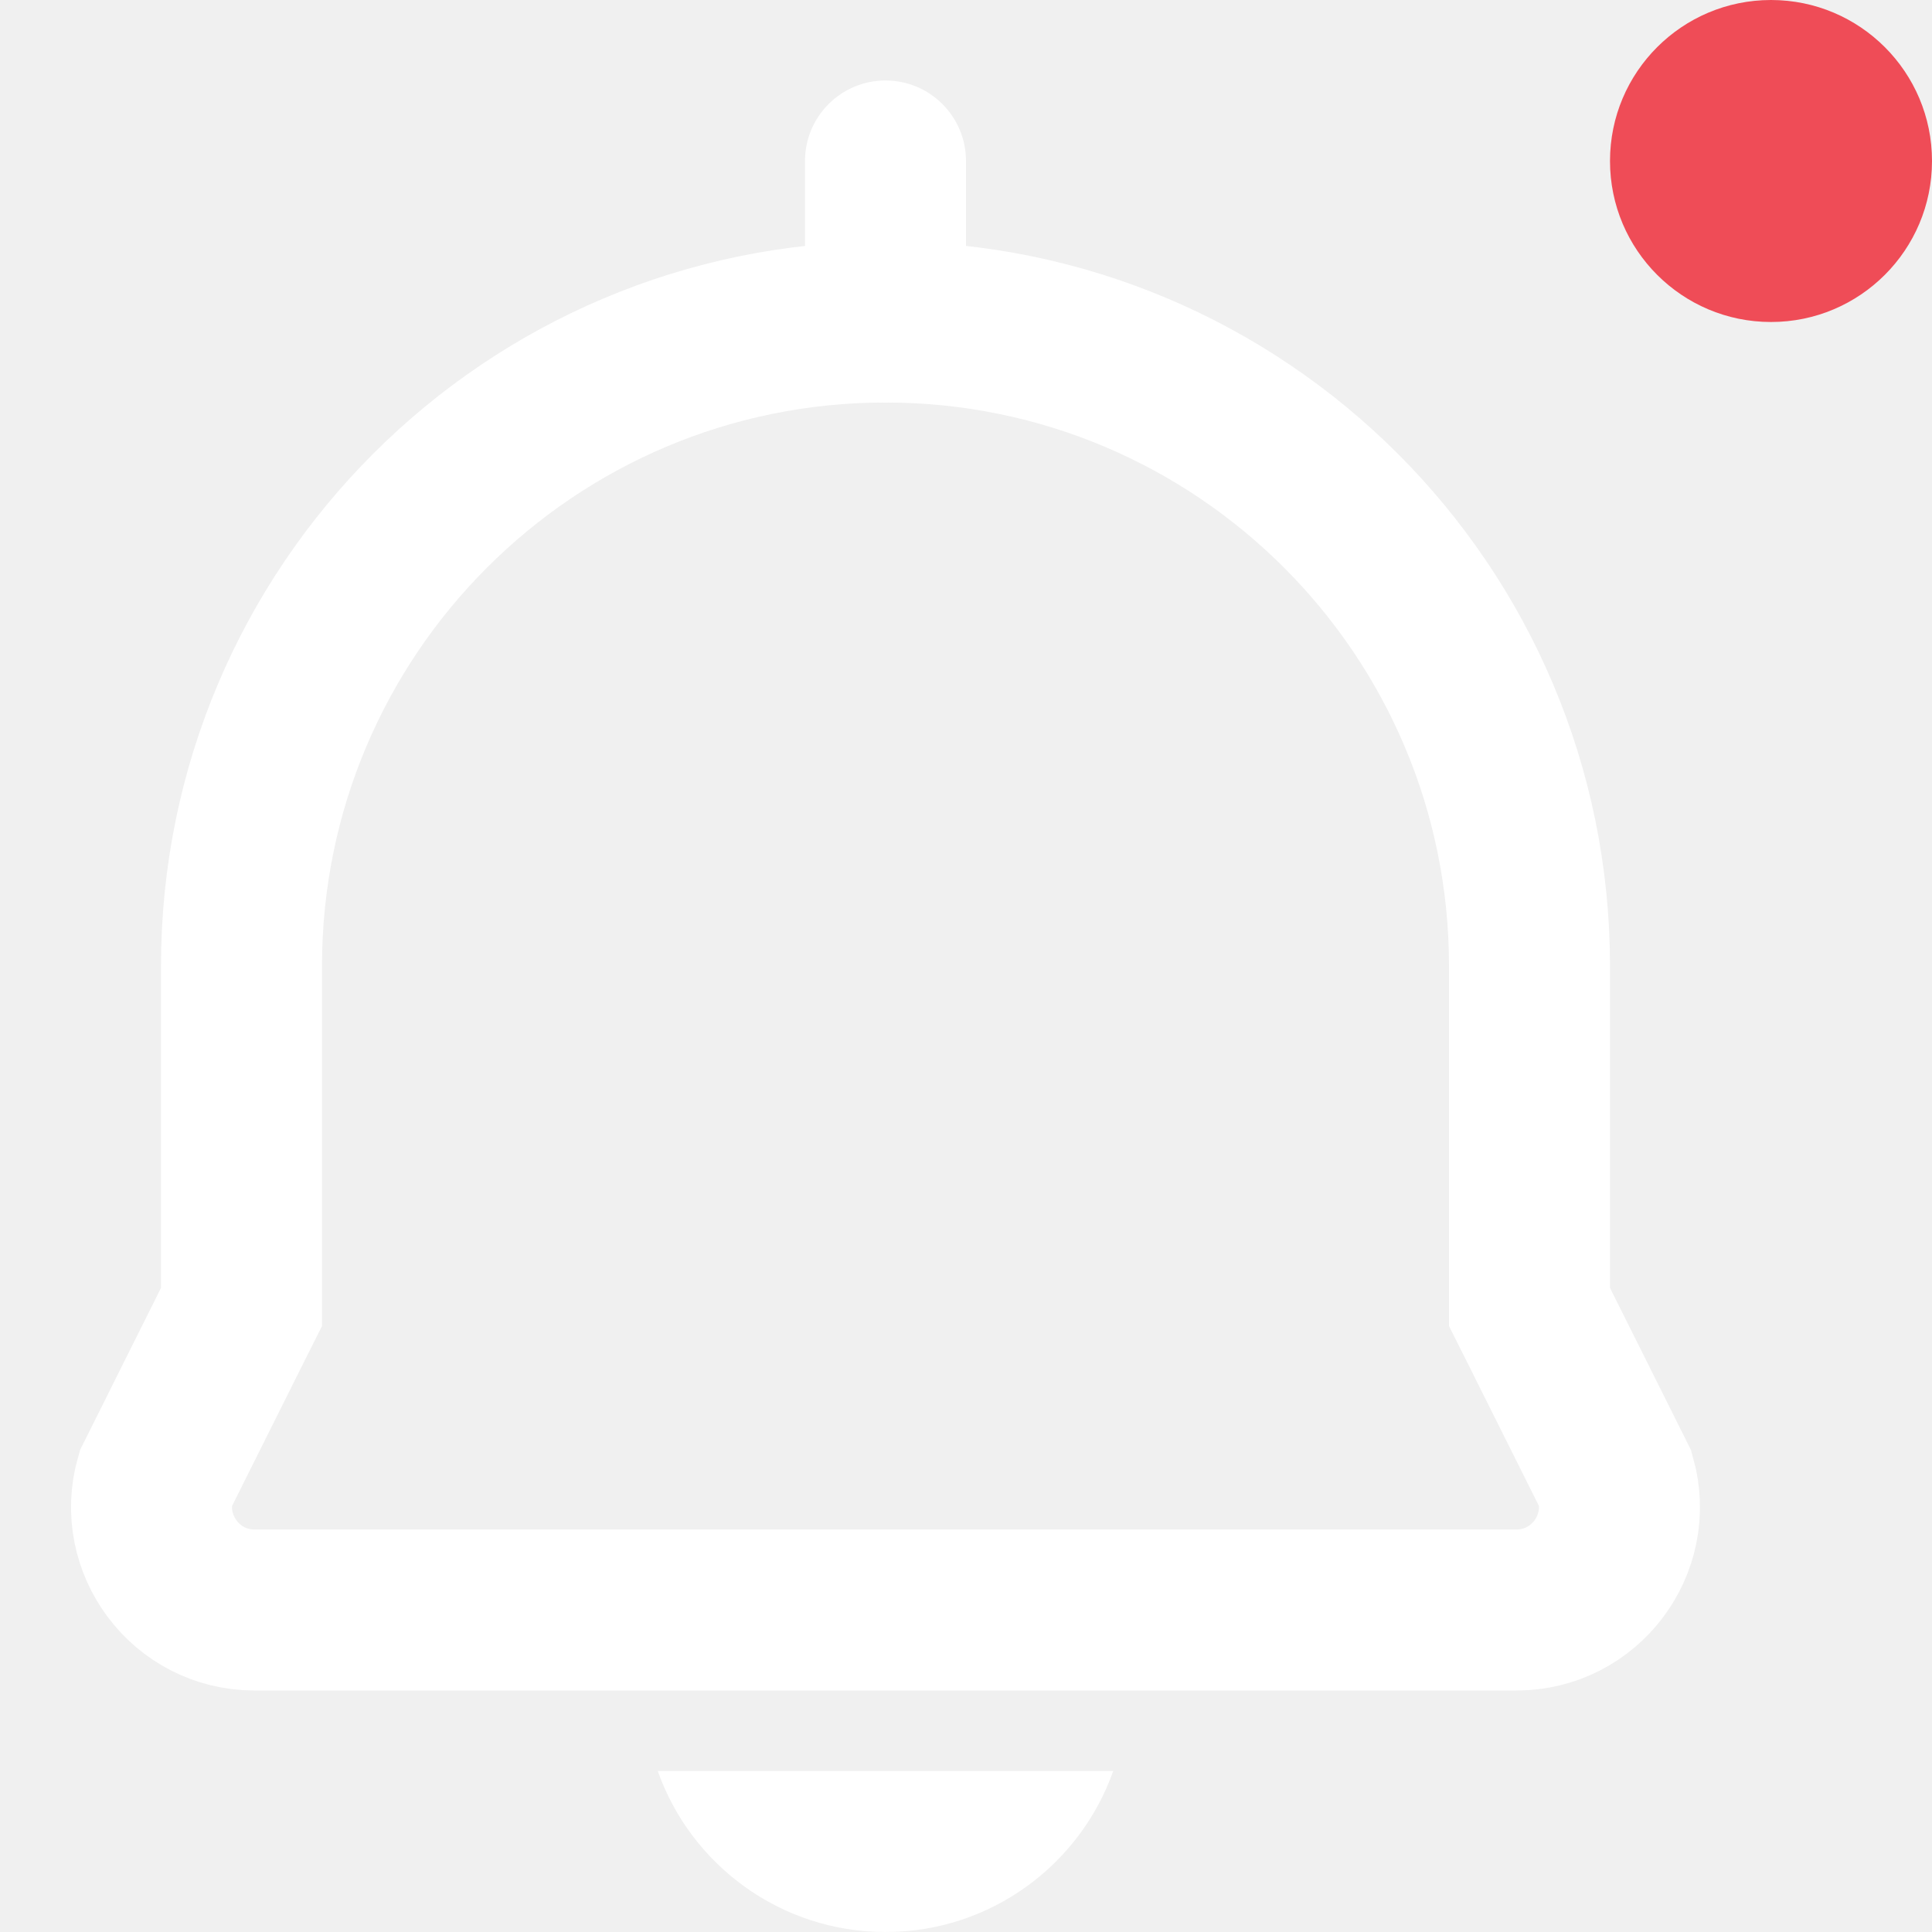
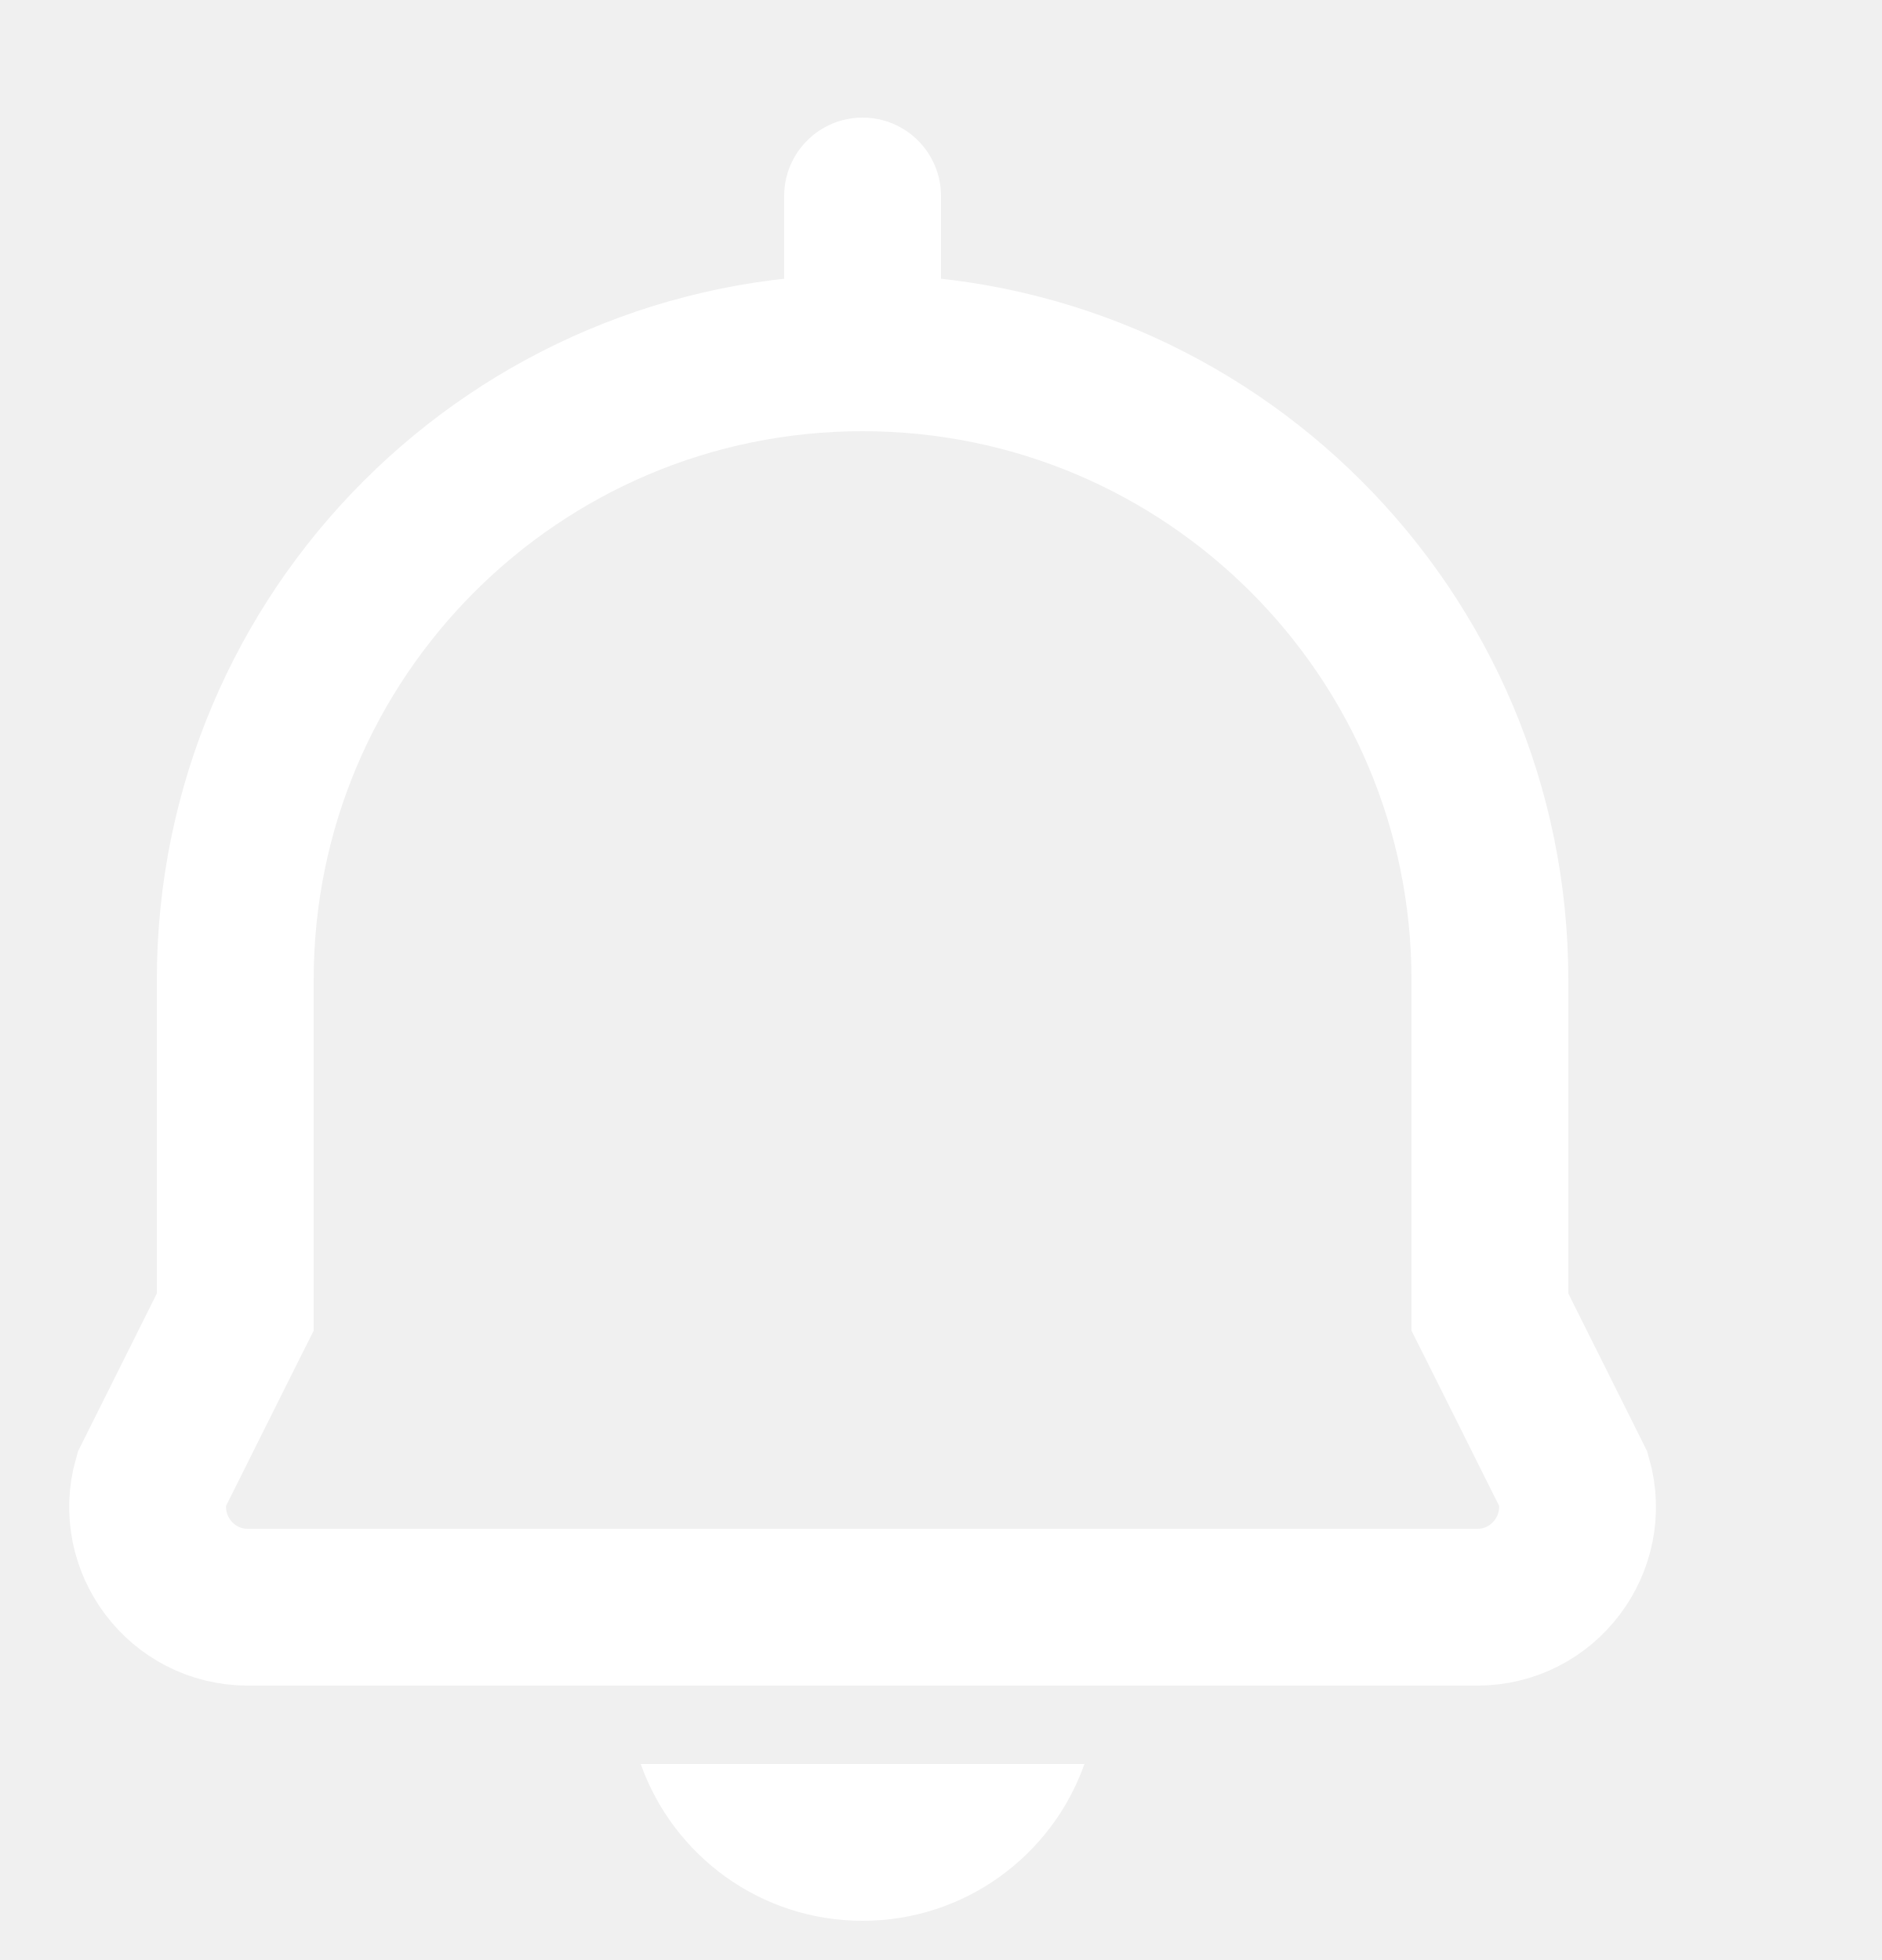
- <svg xmlns="http://www.w3.org/2000/svg" width="24" height="24" viewBox="0 0 24 24" fill="none">
-   <path d="M19 16V16.236L19.106 16.447L20.069 18.375C20.298 19.184 19.69 20 18.838 20H3.162C2.31 20 1.702 19.184 1.931 18.375L2.894 16.447L3 16.236V16V12C3 7.582 6.582 4 11 4C15.418 4 19 7.582 19 12V16Z" stroke="white" stroke-width="2" />
-   <rect x="10" y="1" width="2" height="4" rx="1" fill="white" />
-   <path d="M8.171 22C8.582 23.165 9.694 24 11 24C12.306 24 13.417 23.165 13.829 22H8.171Z" fill="white" />
-   <circle cx="22" cy="2" r="2" fill="#EF4C57" />
+ <svg xmlns="http://www.w3.org/2000/svg" width="24" height="25" viewBox="0 0 24 25" fill="none">
+   <path d="M19 16.5V16.736L19.106 16.947L20.069 18.875C20.298 19.684 19.69 20.5 18.838 20.5H3.162C2.31 20.5 1.702 19.684 1.931 18.875L2.894 16.947L3 16.736V16.5V12.5C3 8.082 6.582 4.5 11 4.5C15.418 4.5 19 8.082 19 12.5V16.5Z" stroke="white" stroke-width="2" />
+   <rect x="10" y="1.5" width="2" height="4" rx="1" fill="white" />
+   <path d="M8.171 22.5C8.583 23.665 9.694 24.5 11 24.5C12.306 24.5 13.418 23.665 13.829 22.5H8.171Z" fill="white" />
</svg>
